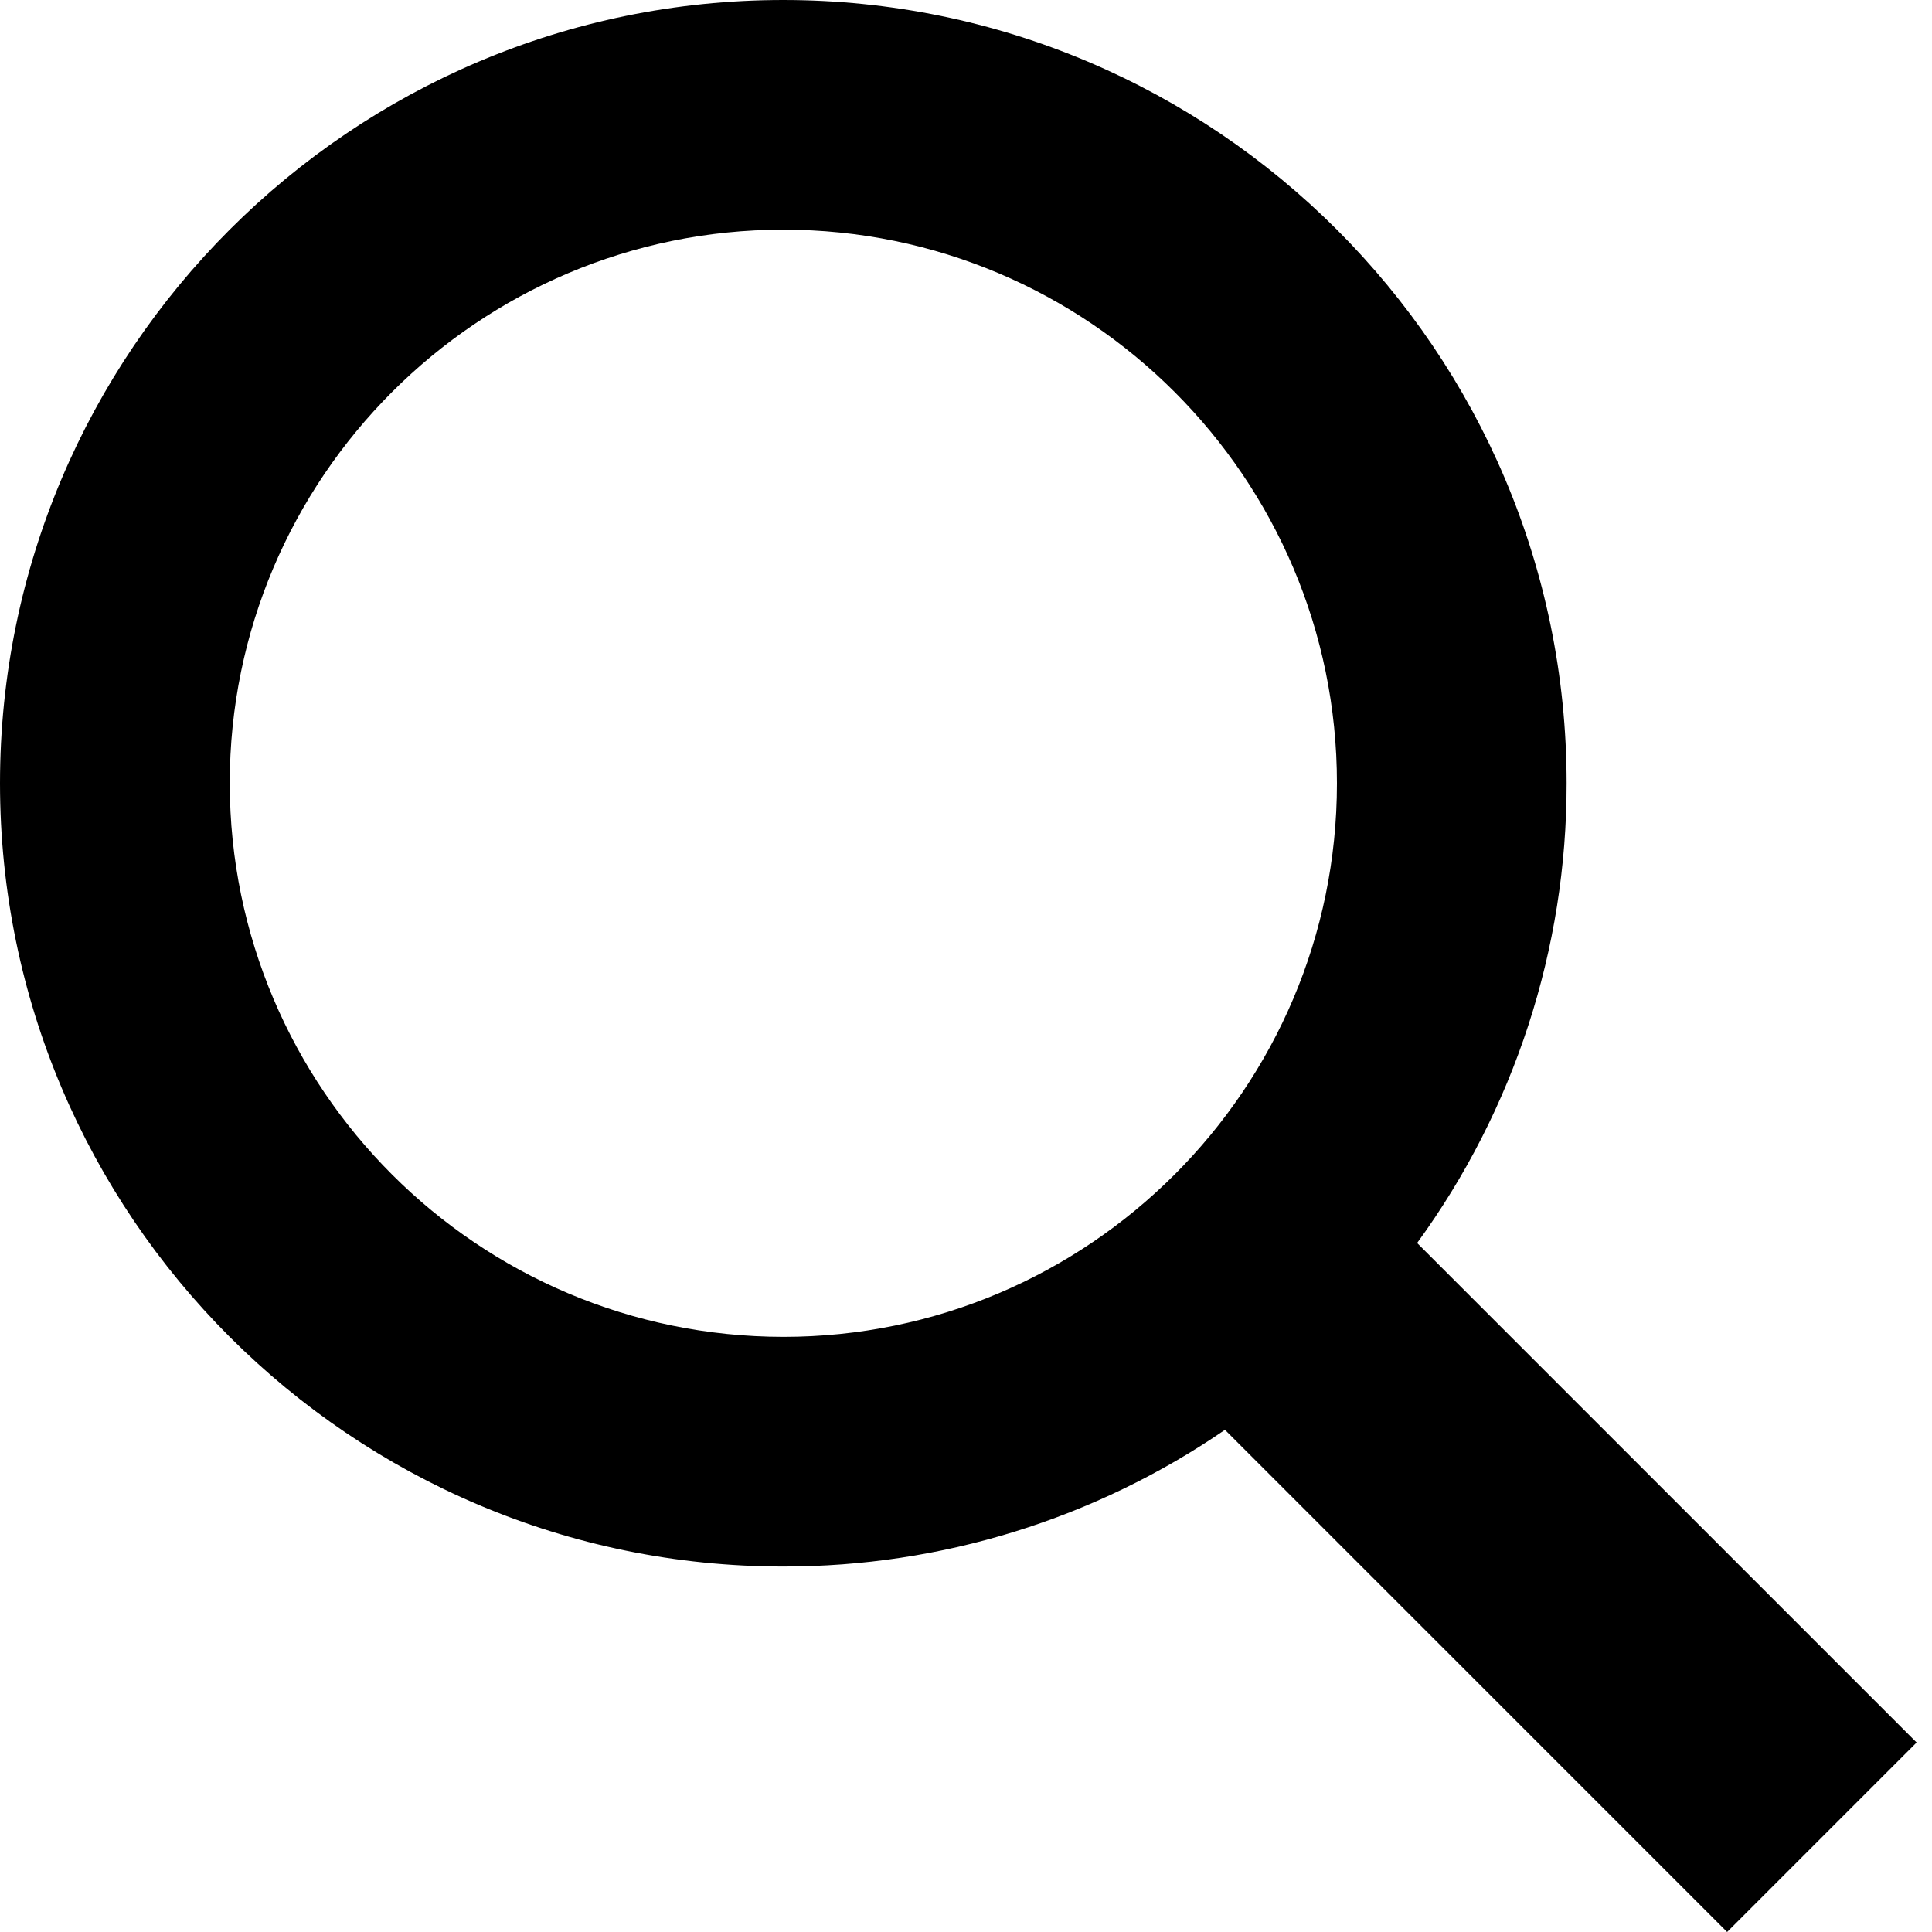
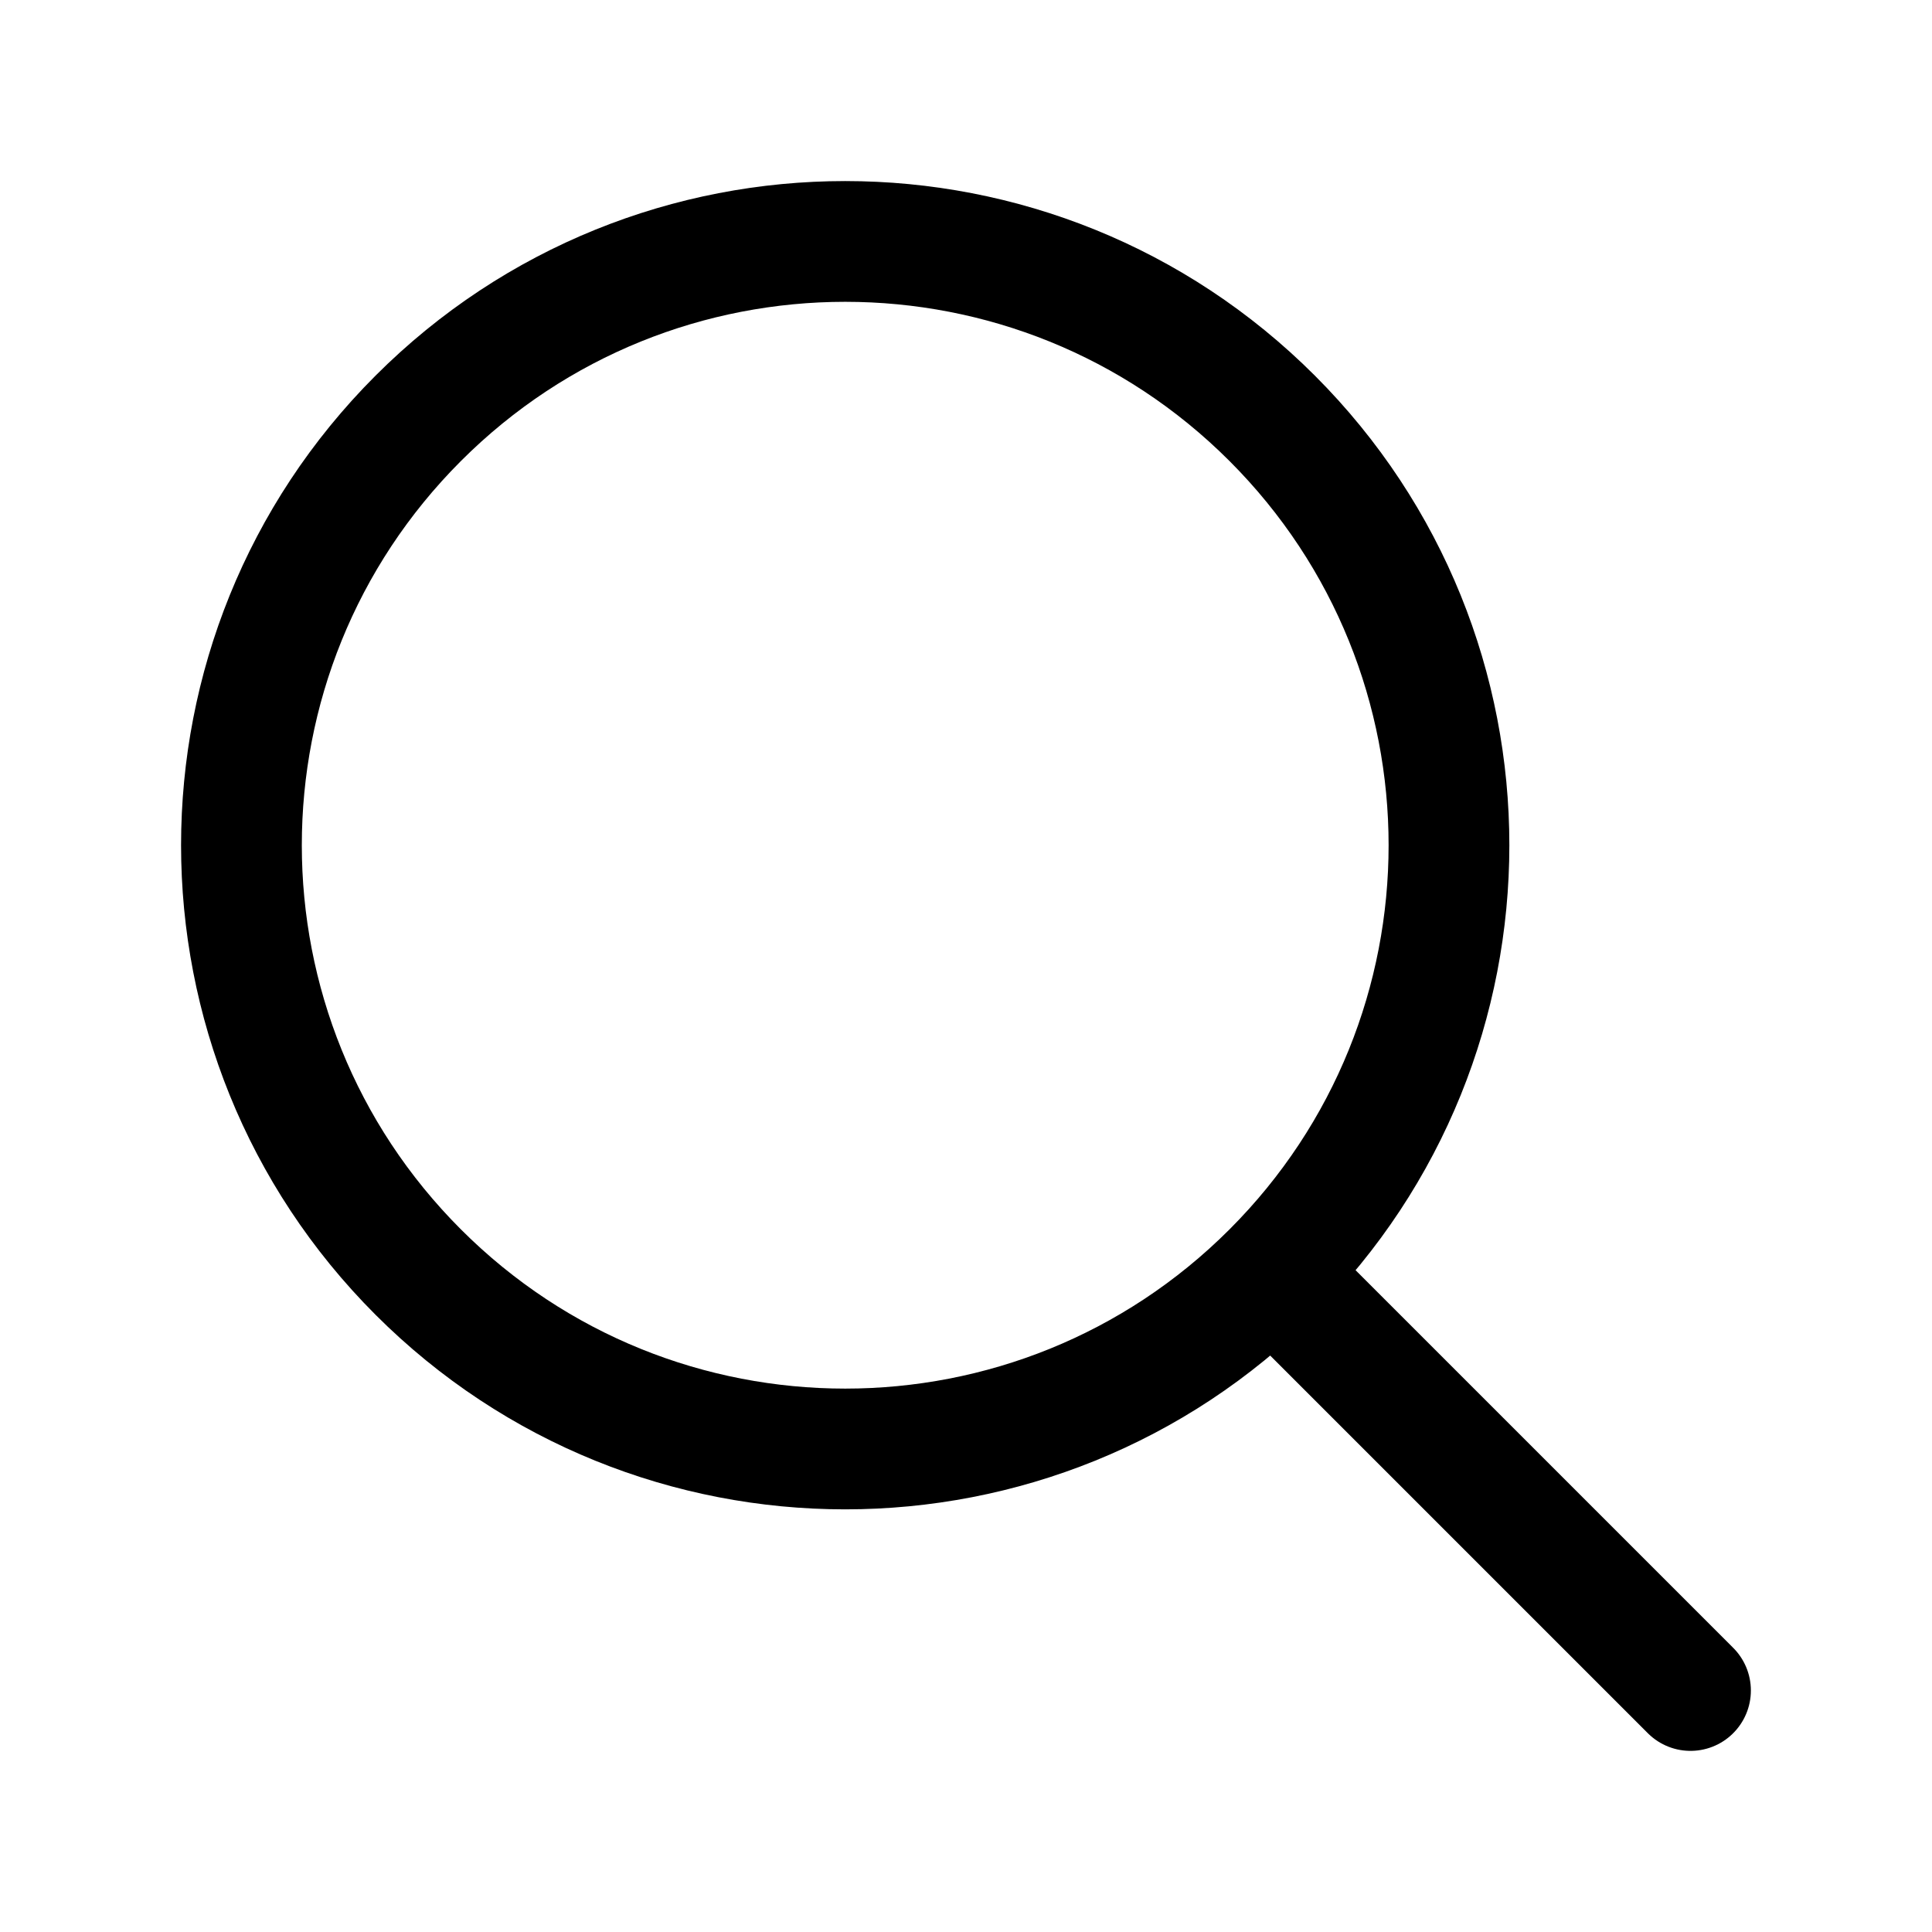
- <svg xmlns="http://www.w3.org/2000/svg" width="24" height="24">
-   <path d="m23.809 21.646-6.205-6.205a9.68 9.68 0 0 0 1.857-5.711C19.461 4.365 15.096 0 9.73 0 4.365 0 0 4.365 0 9.73c0 5.366 4.365 9.73 9.73 9.73a9.678 9.678 0 0 0 5.487-1.698L21.455 24l2.354-2.354zM2.854 9.73c0-3.792 3.085-6.877 6.877-6.877s6.877 3.085 6.877 6.877-3.085 6.877-6.877 6.877A6.884 6.884 0 0 1 2.854 9.73z" />
+ <svg xmlns="http://www.w3.org/2000/svg" fill="none" viewBox="0 0 24 24" width="24" height="24" stroke-width="1.5" stroke="currentColor" class="w-6 h-6">
+   <path stroke-linecap="round" stroke-linejoin="round" d="M21 21l-5.197-5.197m0 0A7.5 7.5 0 105.196 5.196a7.5 7.5 0 0010.607 10.607z" />
</svg>
